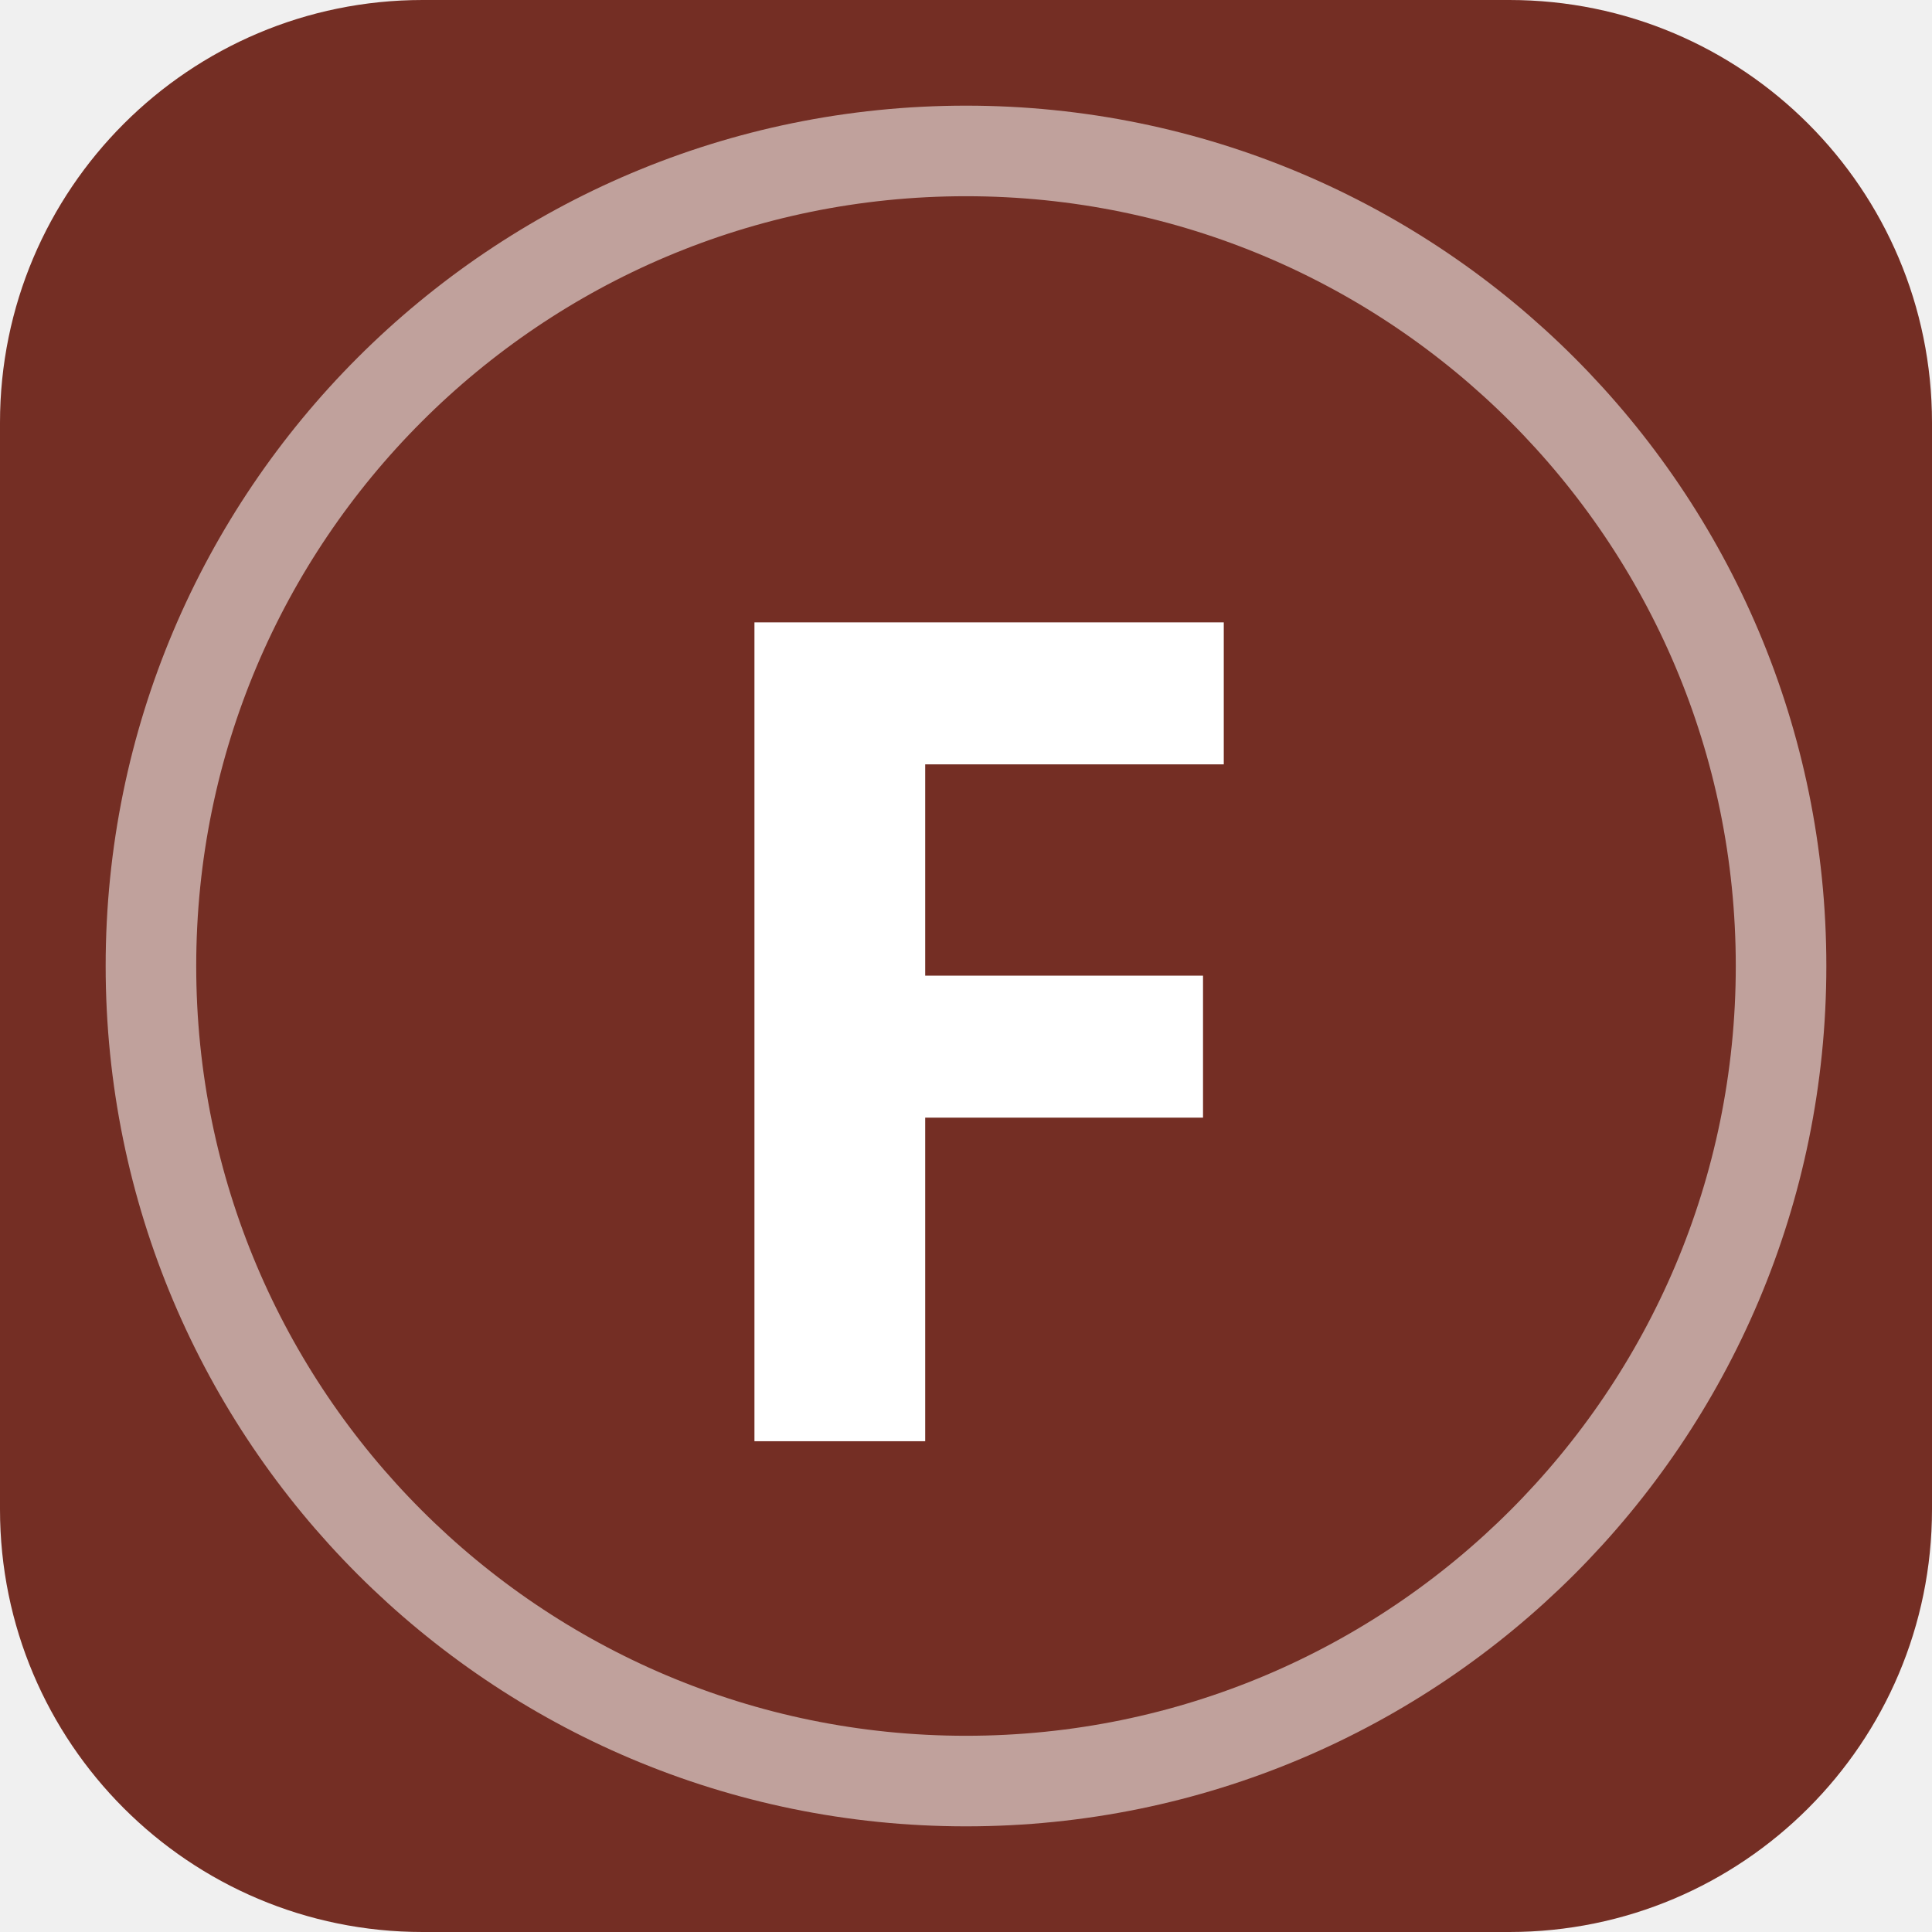
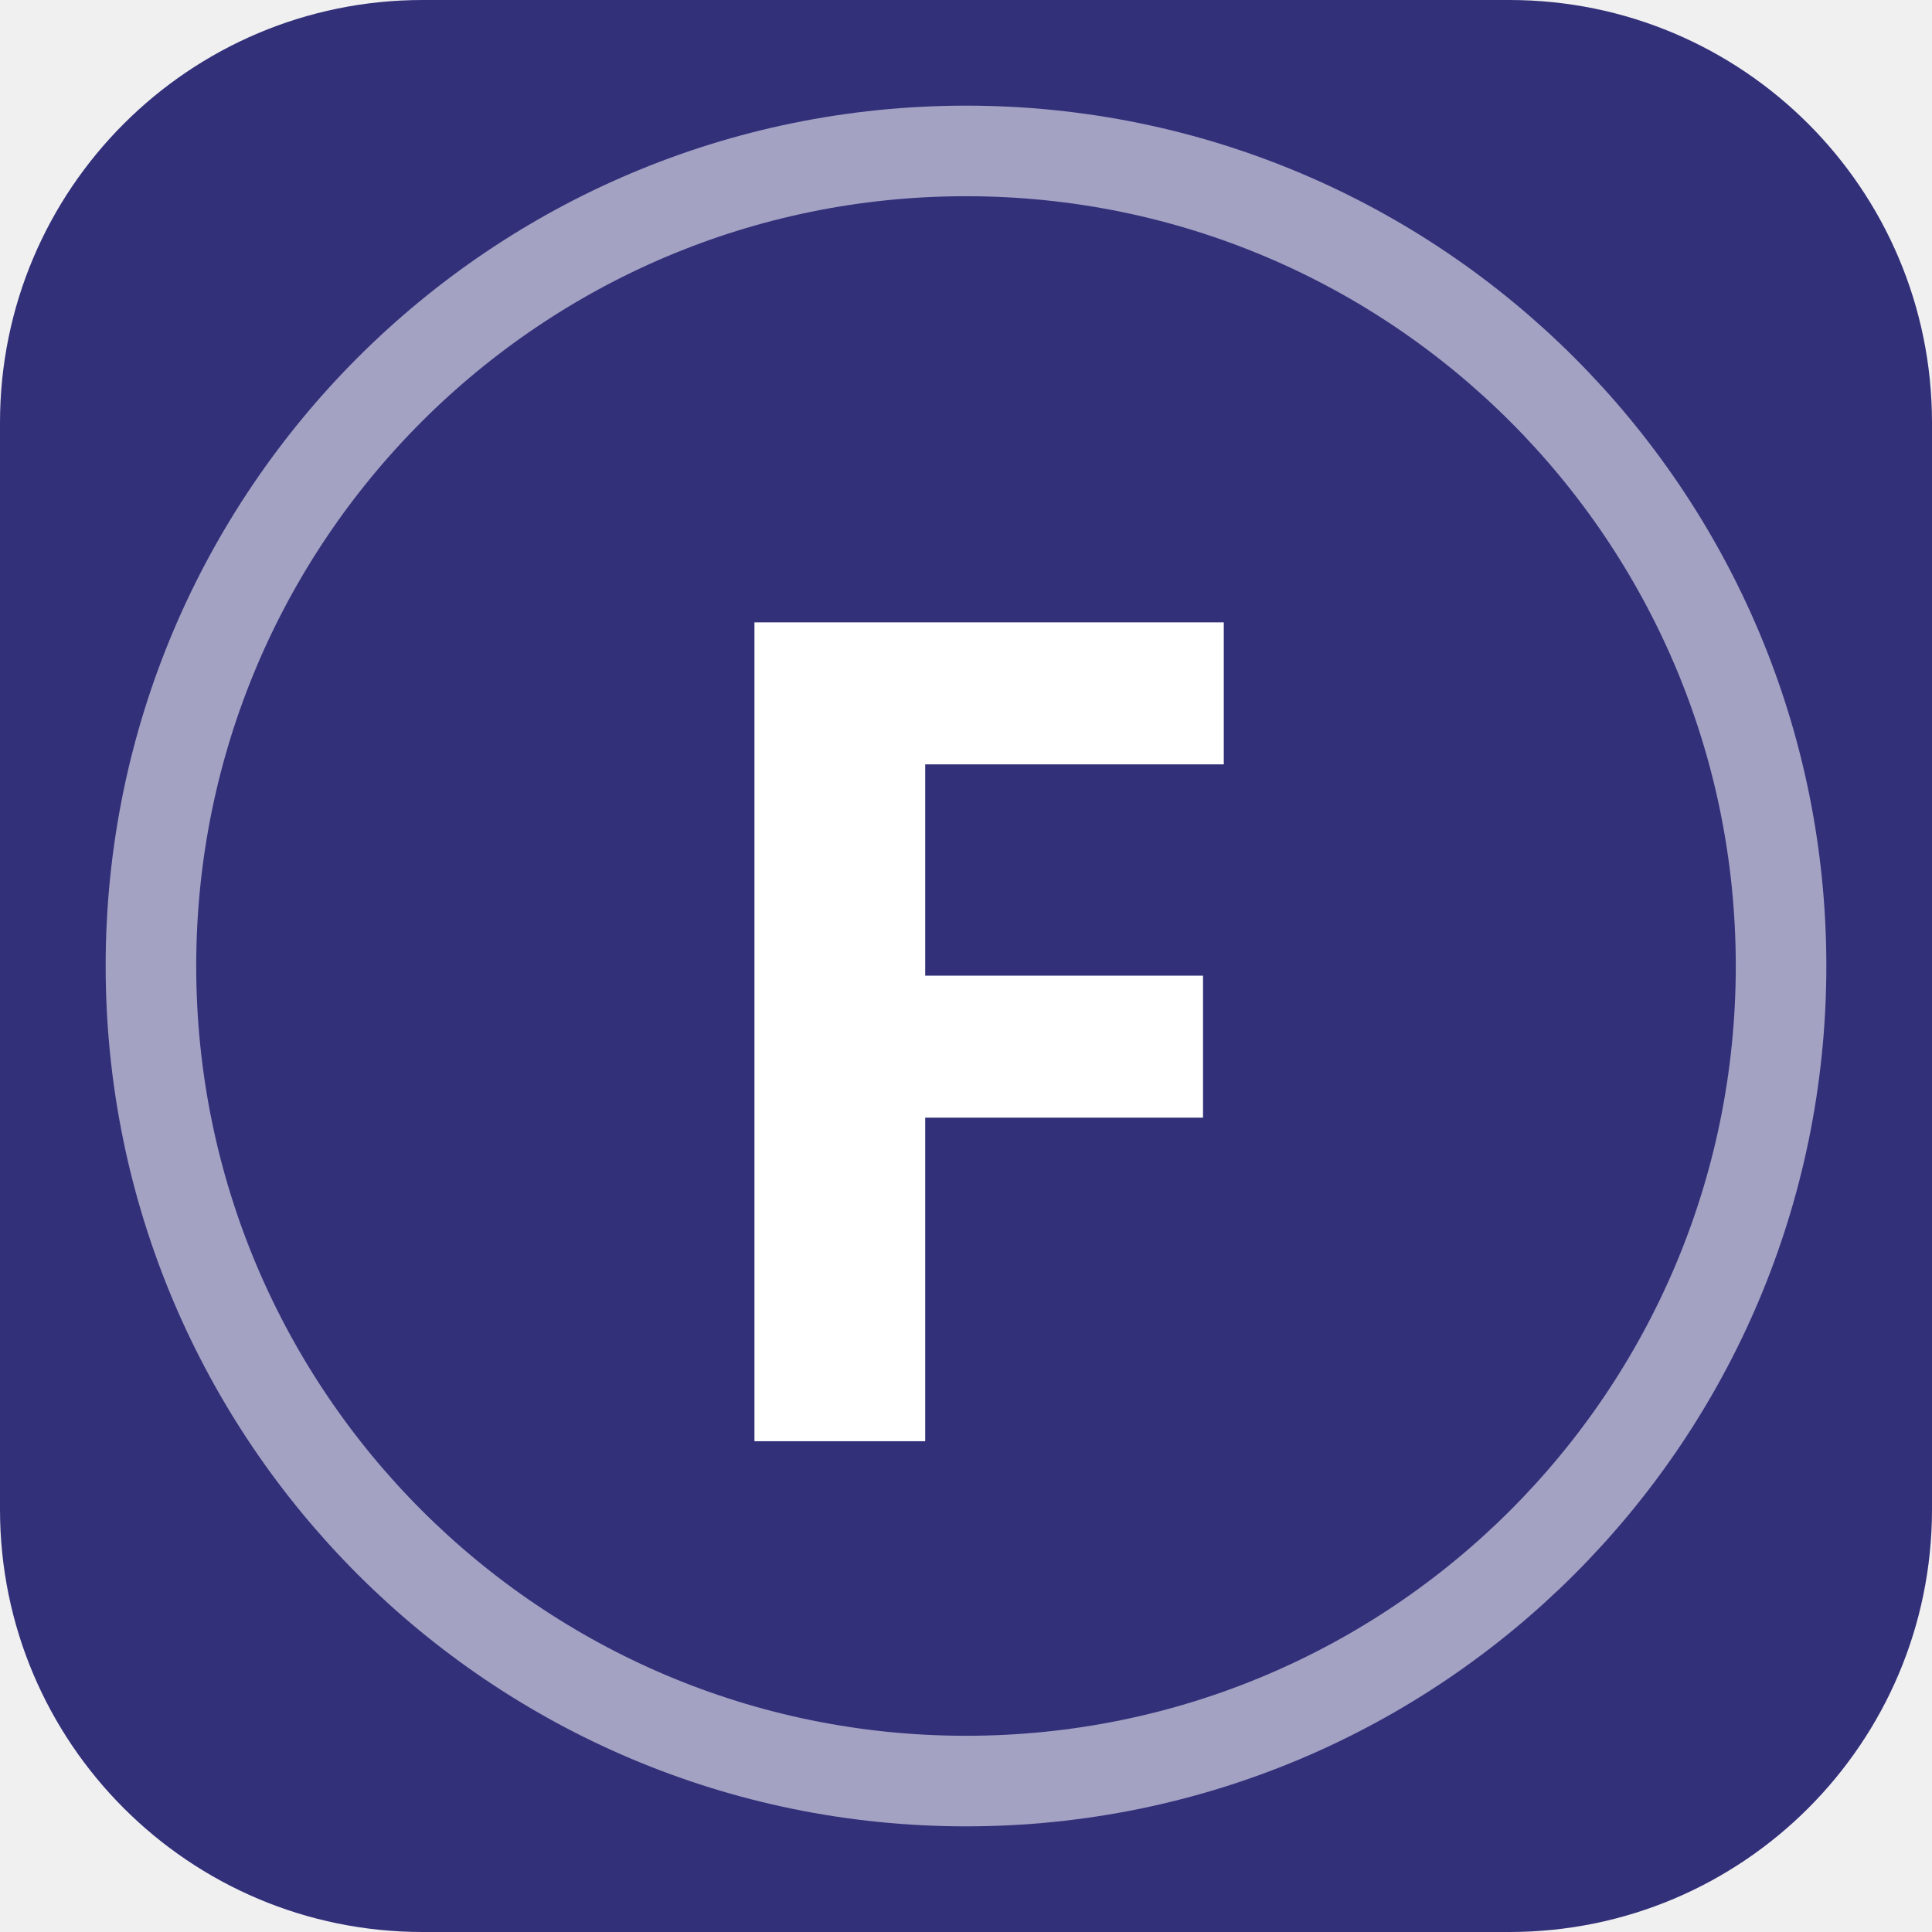
<svg xmlns="http://www.w3.org/2000/svg" viewBox="0 0 64 64" role="img" aria-label="F">
-   <rect width="64" height="64" rx="14" fill="#742E24" />
+   <rect width="64" height="64" rx="14" fill="#33307A" />
  <circle cx="32" cy="32" r="27" fill="none" stroke="#FFFFFF" stroke-width="3" opacity="0.55" />
  <text x="32" y="33" fill="#FFFFFF" font-family="system-ui,sans-serif" font-size="38" font-weight="700" text-anchor="middle" dominant-baseline="central">F</text>
</svg>
